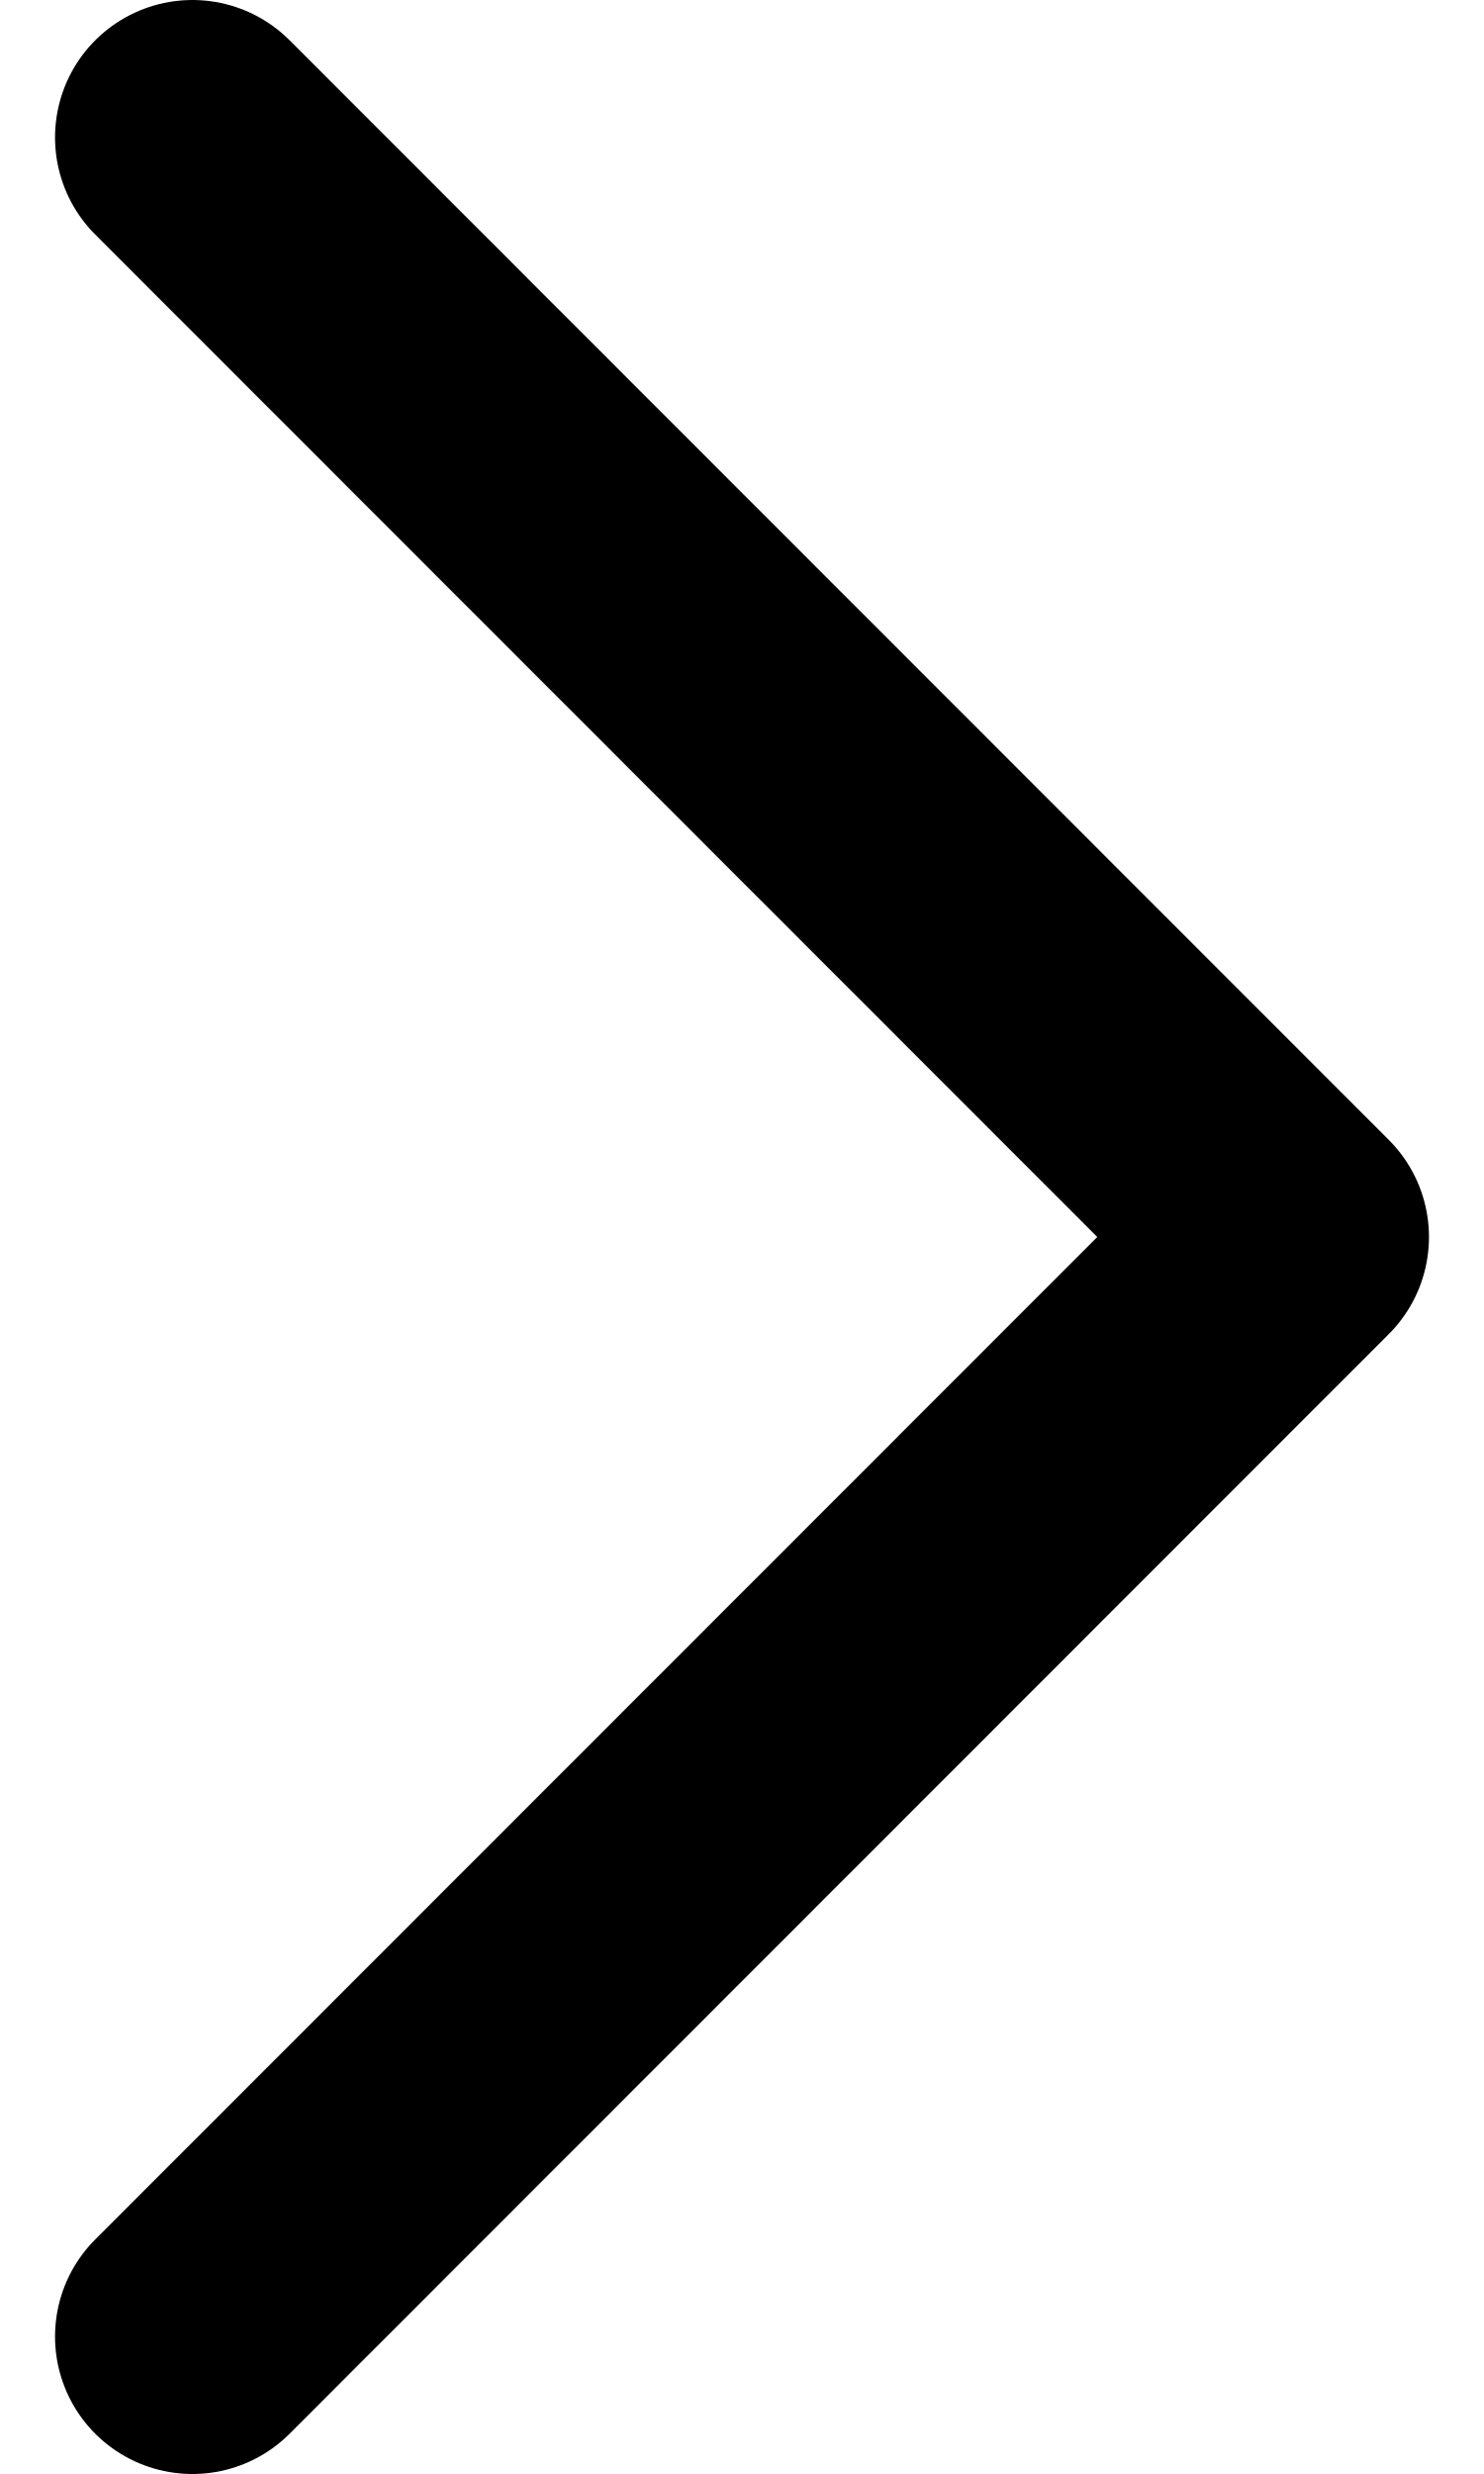
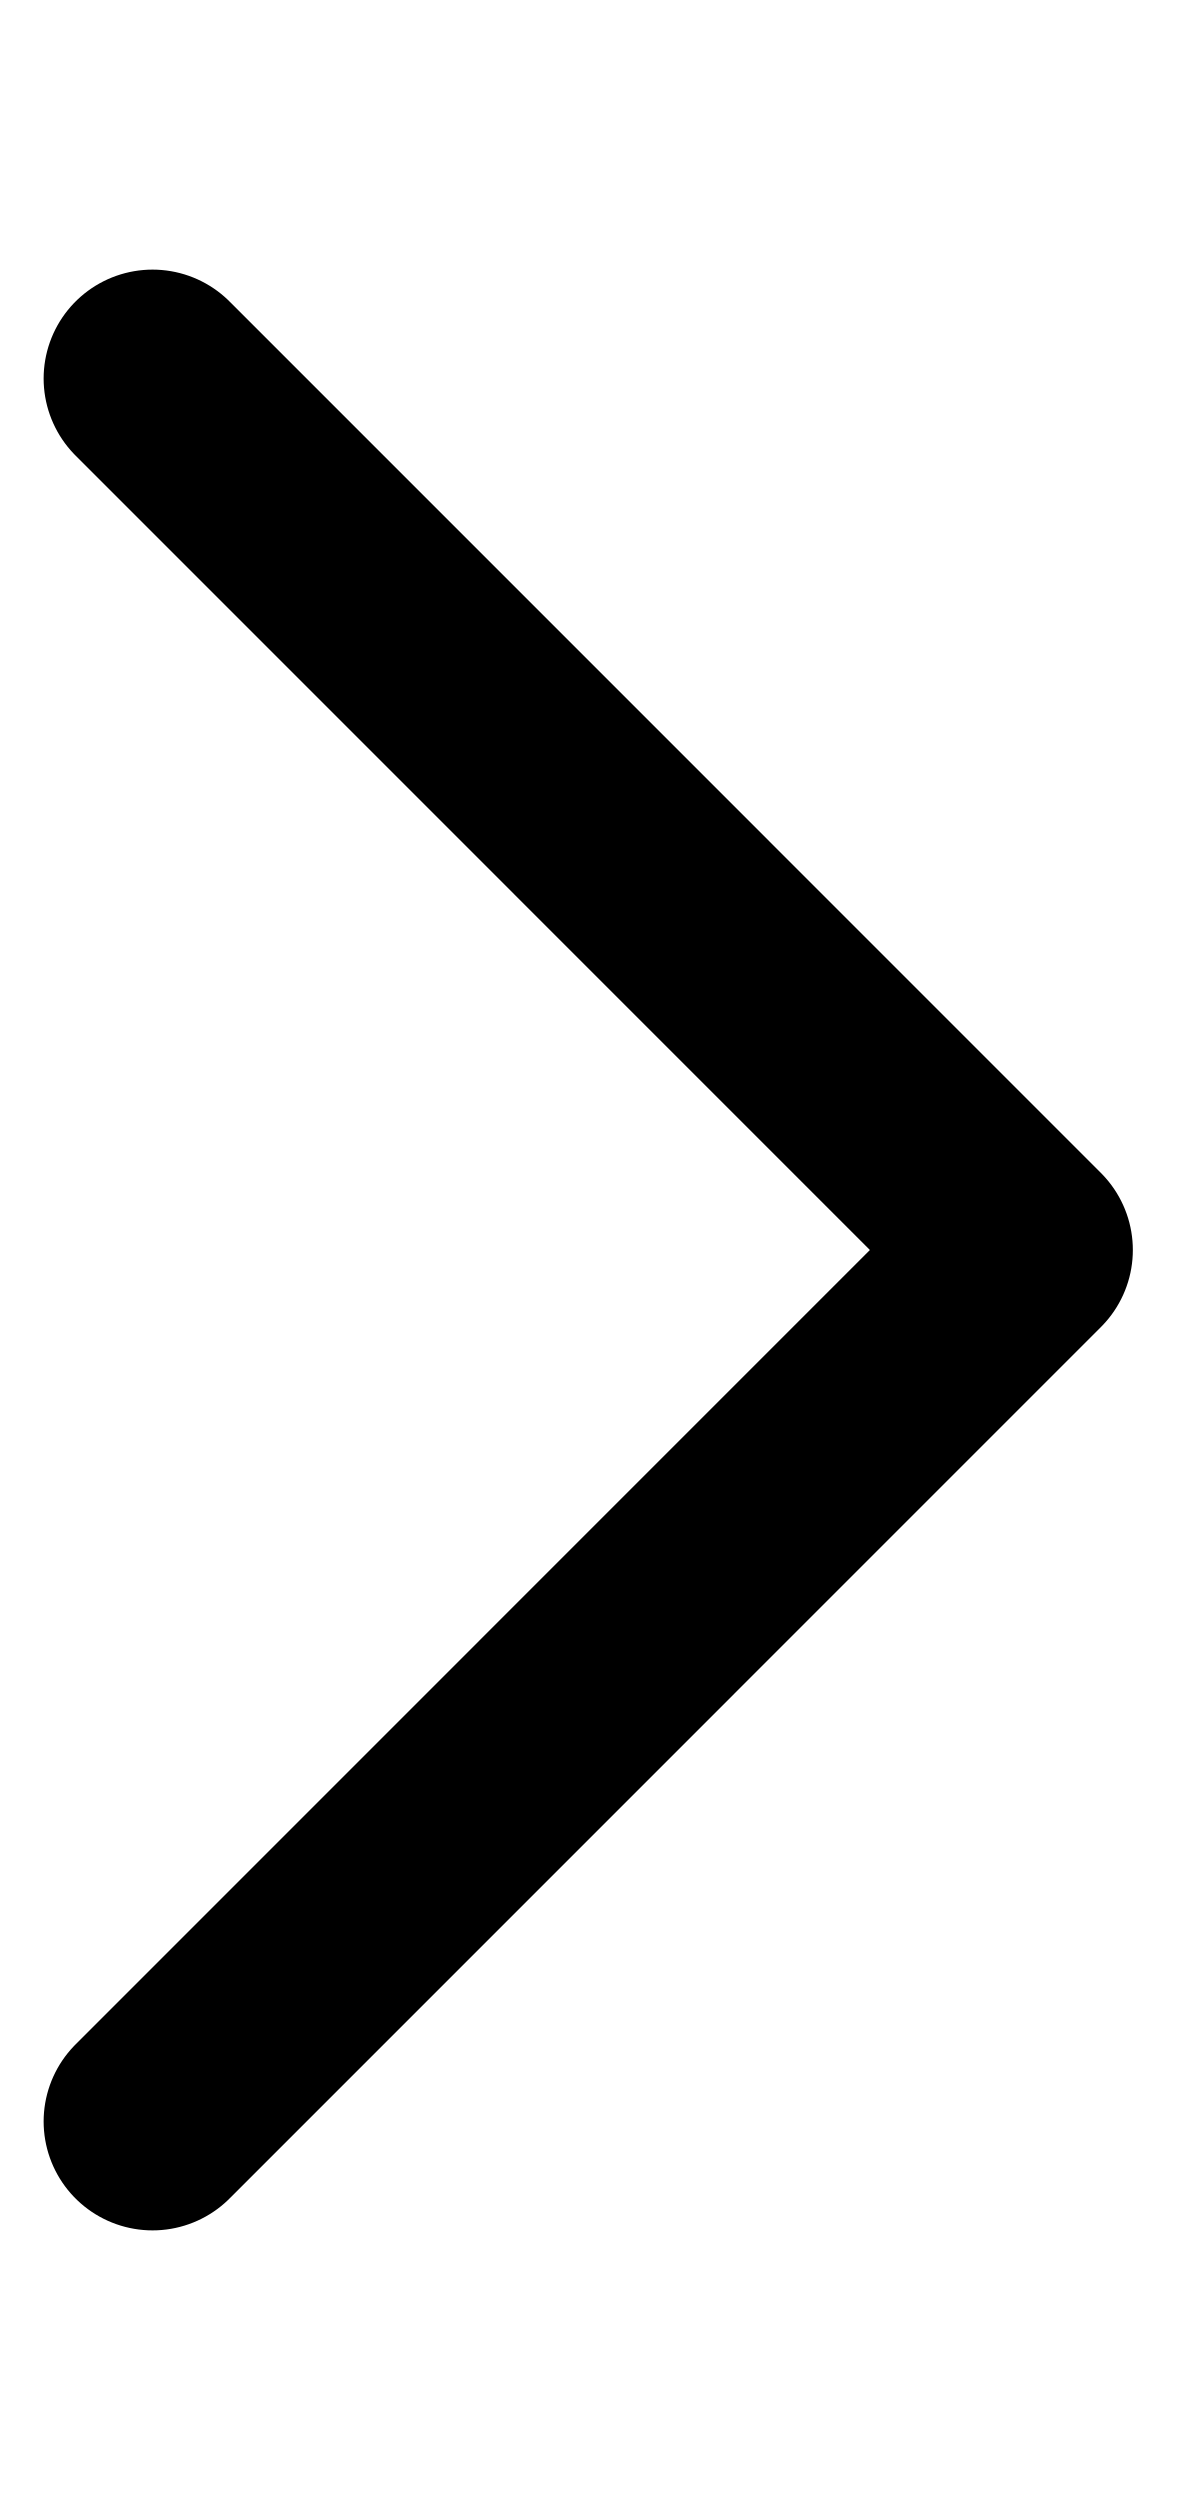
- <svg xmlns="http://www.w3.org/2000/svg" width="12" height="20" viewBox="0 0 12 20" fill="none">
+ <svg xmlns="http://www.w3.org/2000/svg" width="8" height="17" viewBox="0 0 12 20" fill="none">
  <path d="M1.556 18.889L10.444 10L1.556 1.111" stroke="black" stroke-width="2.222" stroke-linecap="round" stroke-linejoin="round" />
</svg>
